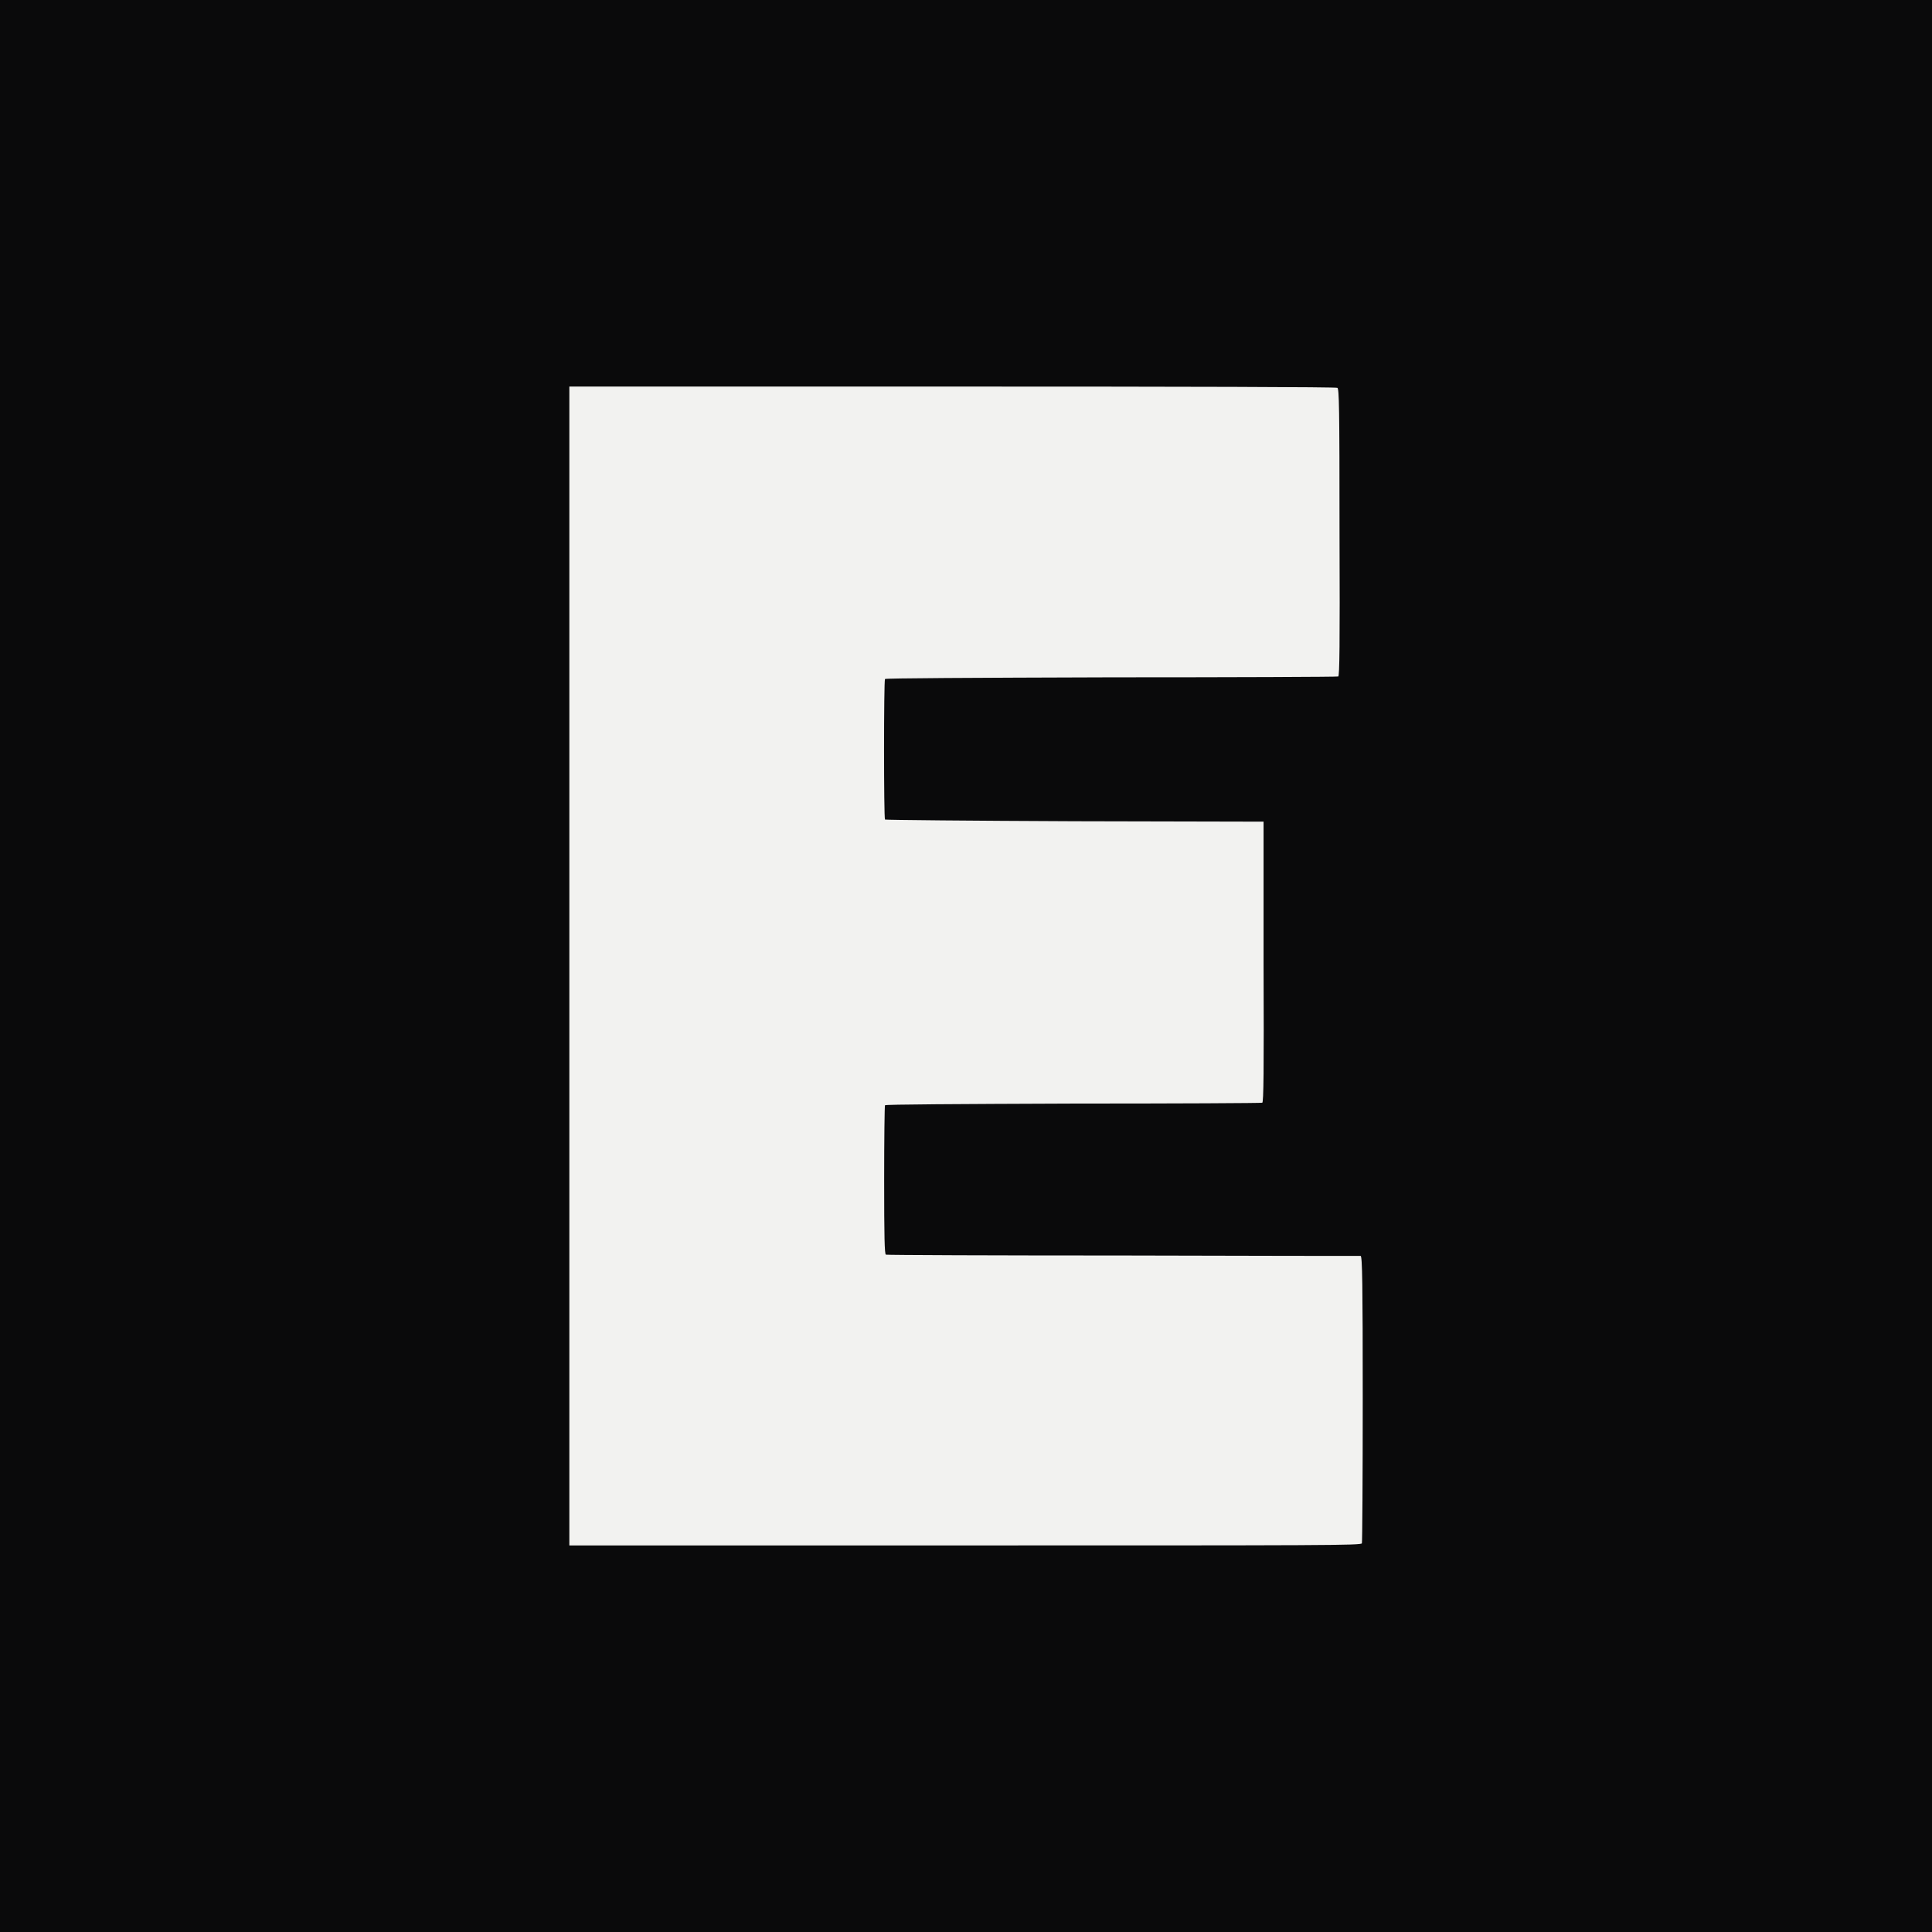
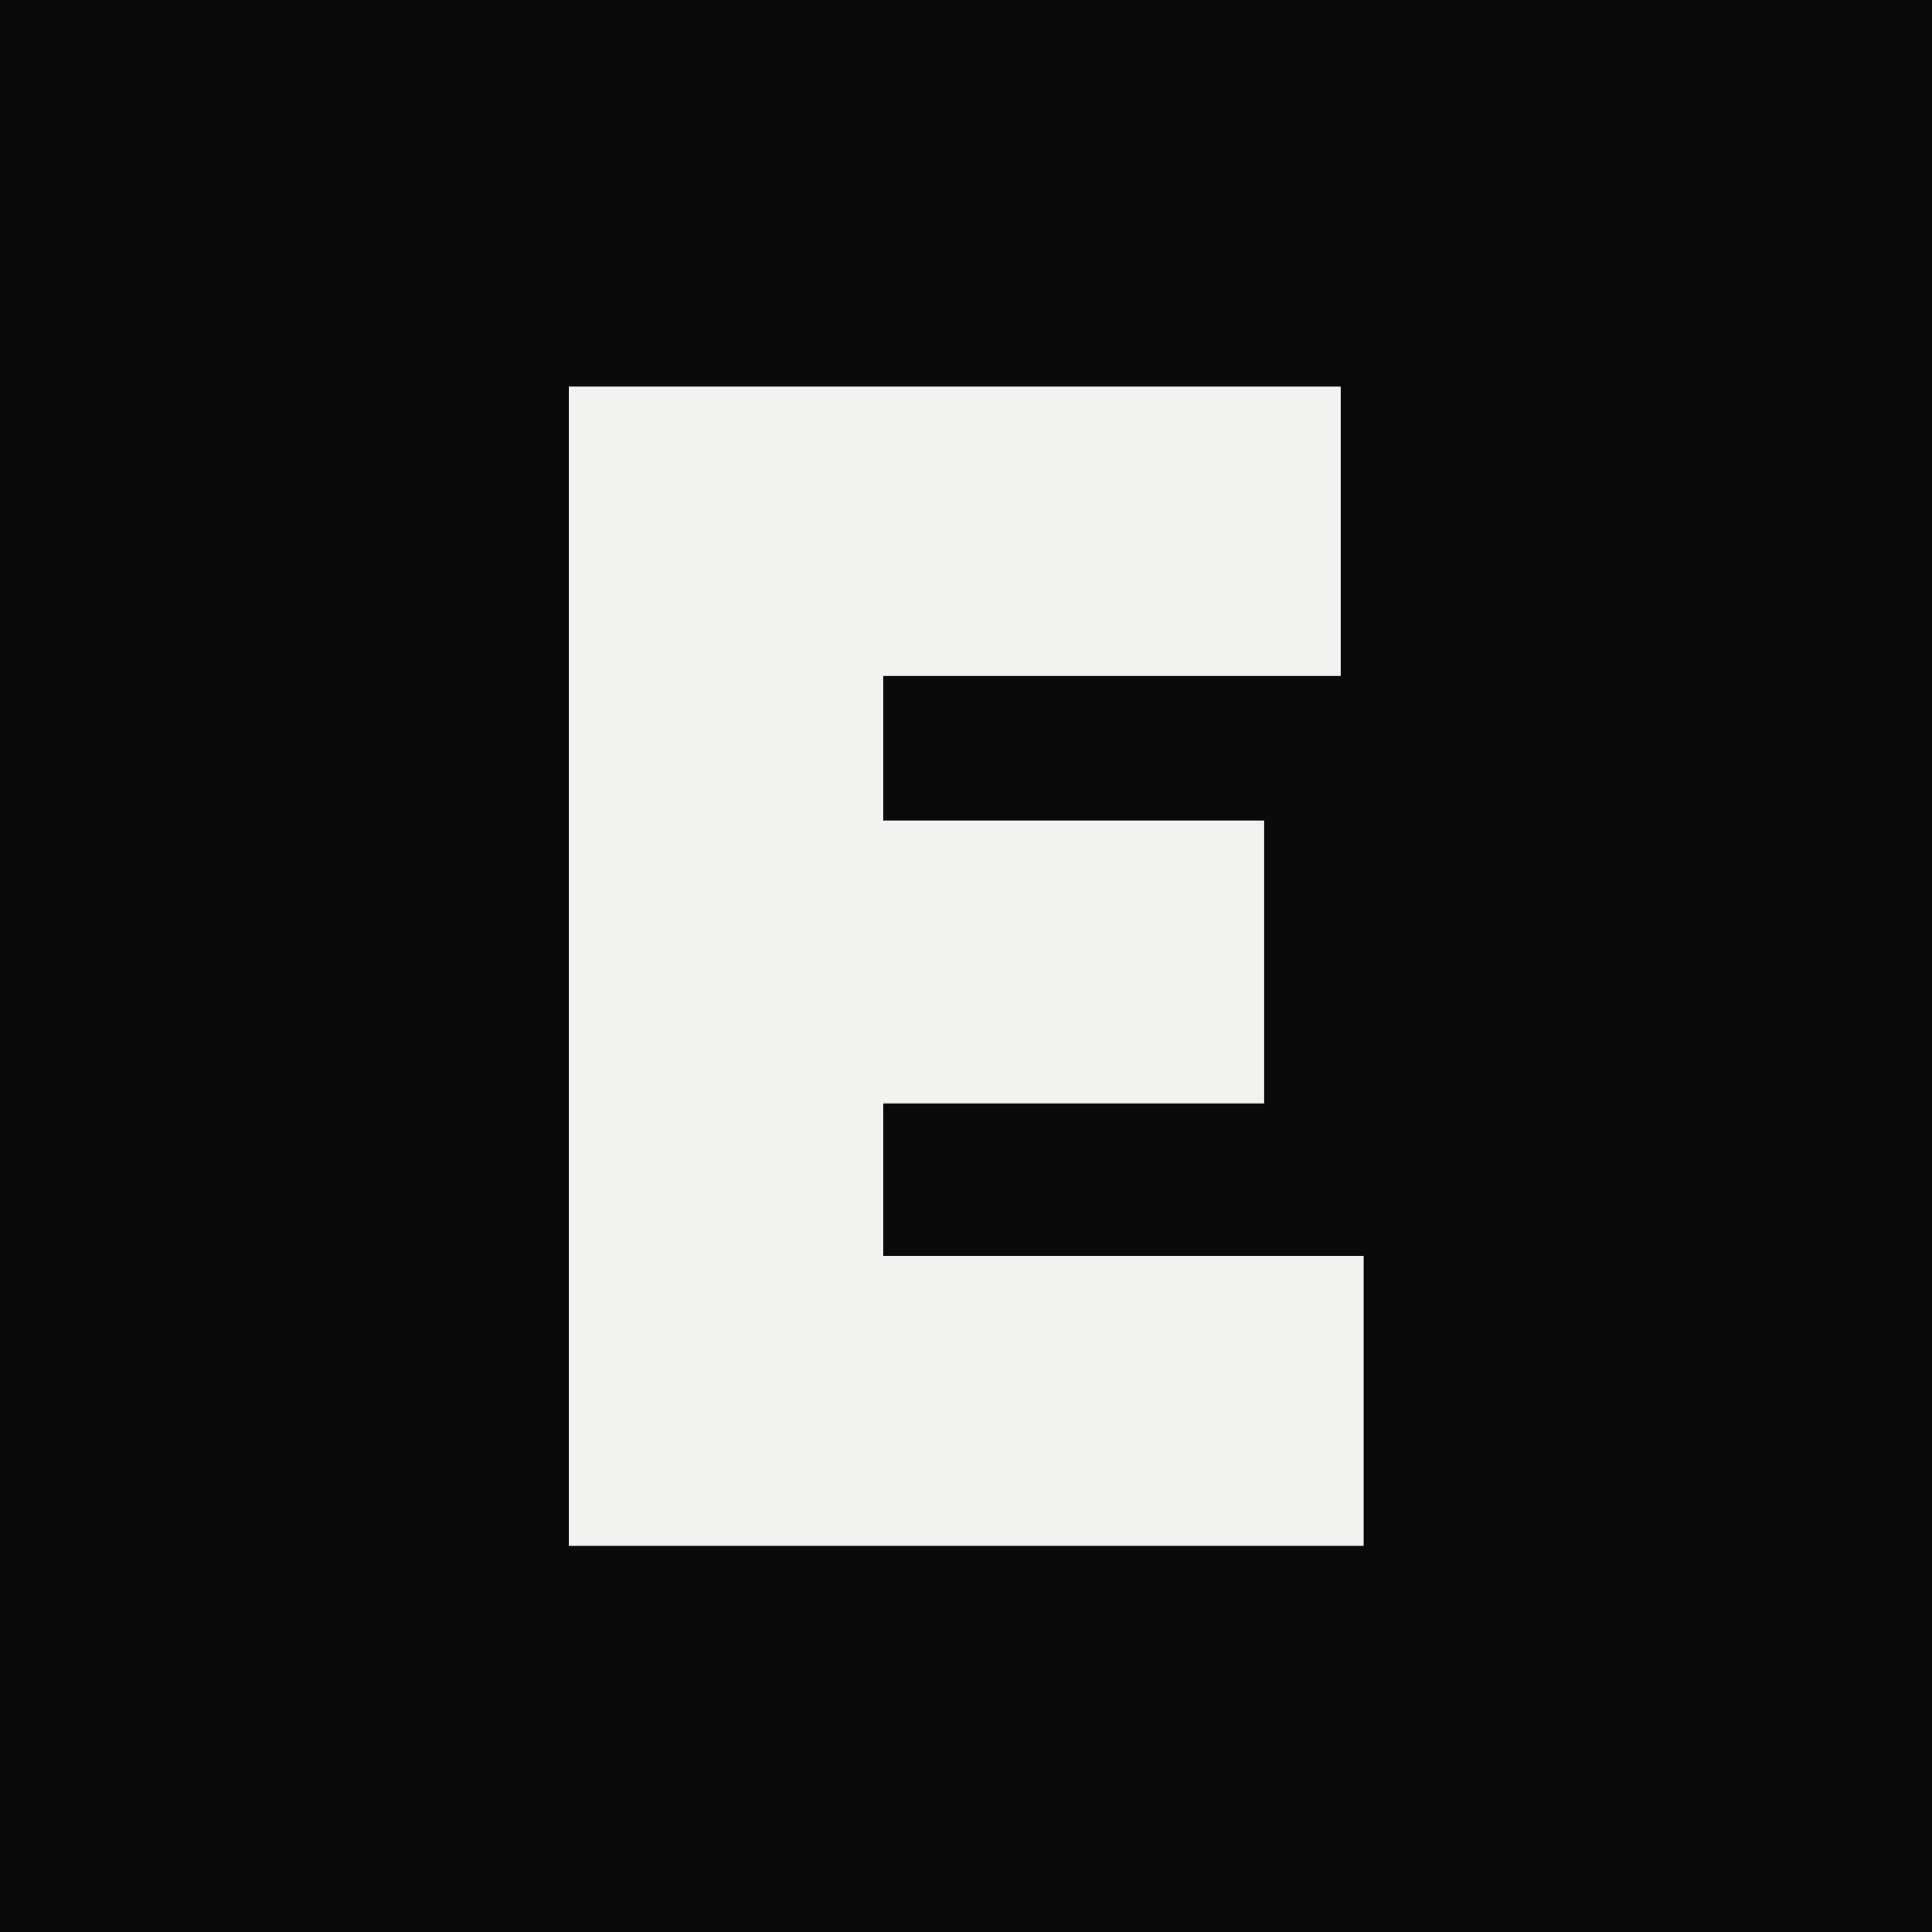
<svg xmlns="http://www.w3.org/2000/svg" viewBox="0 0 32 32" width="32" height="32">
  <rect width="32" height="32" fill="#0A0A0B" />
-   <path fill="#F2F2F0" transform="translate(9.43 1.23) scale(0.0699)" d="M0 211.3L0 74L90.7 74.0C147.3 74.0 181.6 74.1 182 74.3C182.4 74.6 182.5 78.8 182.5 108.5C182.6 135.5 182.5 142.5 182.2 142.7C182.0 142.8 157.8 142.9 128.4 142.9C94.8 143 74.9 143.1 74.8 143.3C74.5 143.7 74.5 176.3 74.8 176.6C74.9 176.7 95.1 176.9 119.7 177L164.5 177.1L164.5 210.3C164.6 236.6 164.5 243.5 164.2 243.7C164.0 243.8 143.8 243.9 119.4 243.9C91.6 244 74.9 244.1 74.8 244.3C74.7 244.4 74.6 252.4 74.6 262.0C74.6 275.7 74.7 279.5 75.0 279.7C75.3 279.8 100.6 279.9 131.3 279.9C162.0 280 187.3 280 187.5 280C187.9 280 188 286.9 188 313.8C188 332.4 187.9 347.8 187.8 348.1C187.6 348.6 179.0 348.6 93.8 348.6L0 348.6L0 211.3Z" />
+   <path fill="#F2F2F0" transform="translate(-5.64 -3.5) scale(0.09054)" d="M 311.759,321.447 L 166.353,321.447 L 166.353,109.376 L 307.557,109.376 L 307.557,162.316 L 223.872,162.316 L 223.872,188.758 L 293.556,188.758 L 293.556,240.515 L 223.872,240.515 L 223.872,268.406 L 311.759,268.406 L 311.759,321.447 Z" />
</svg>
